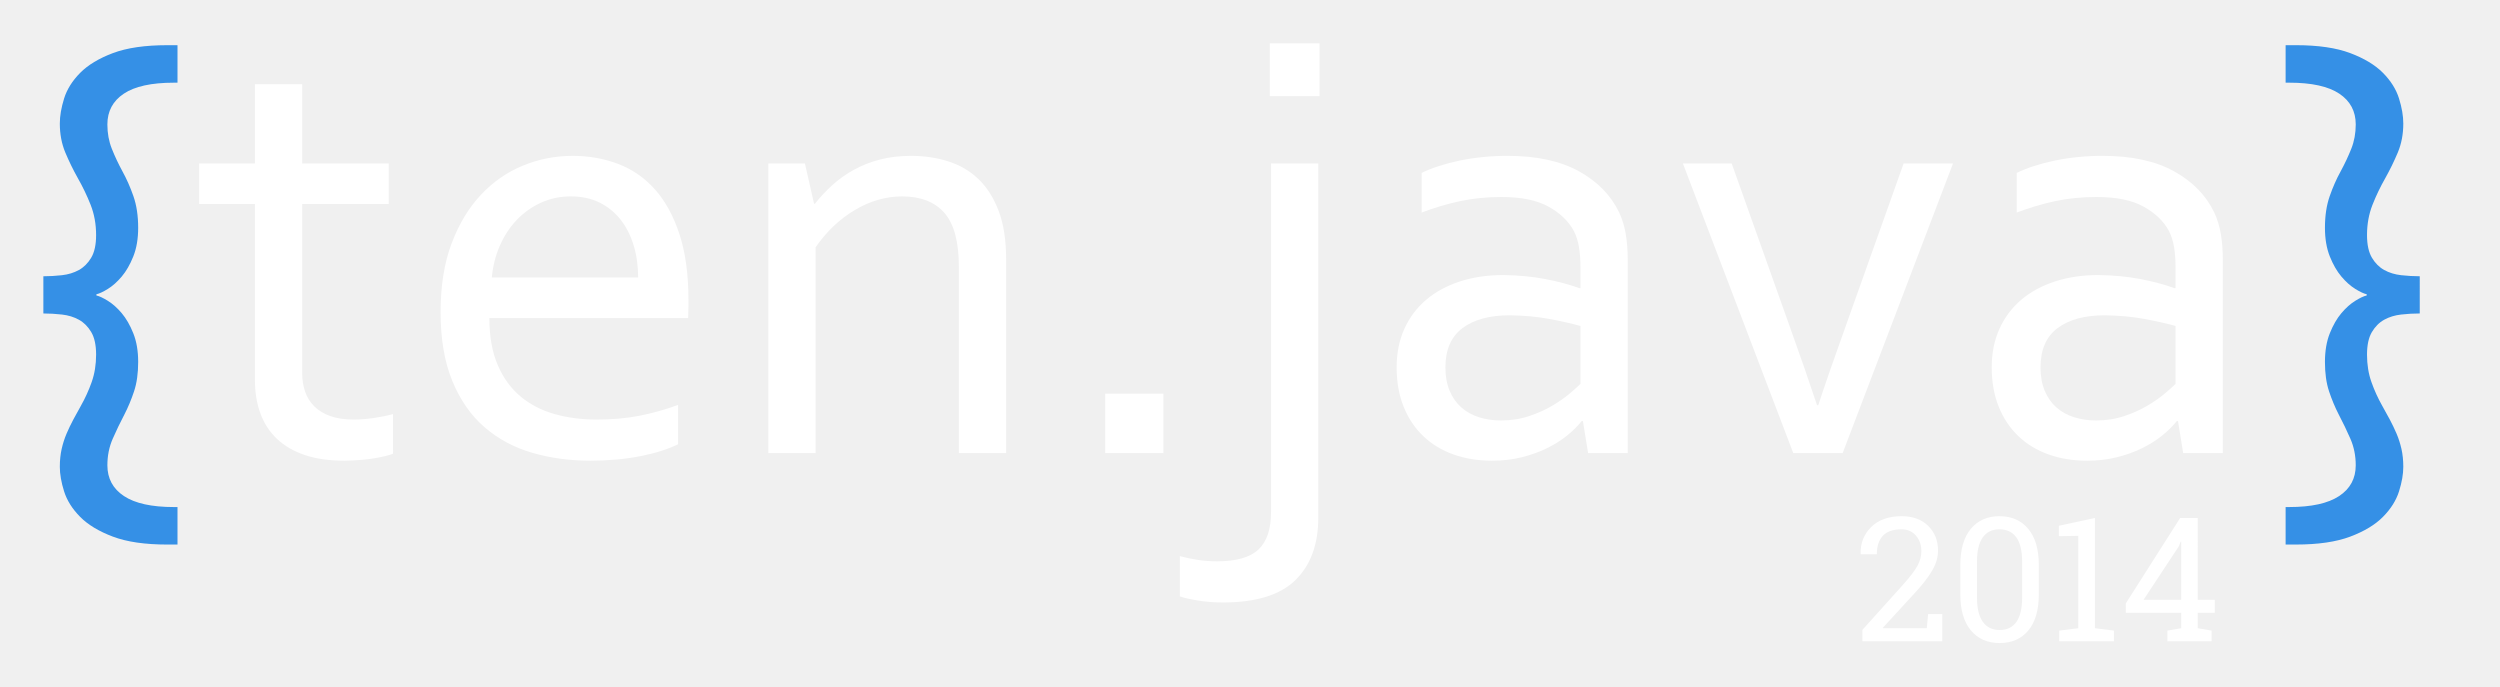
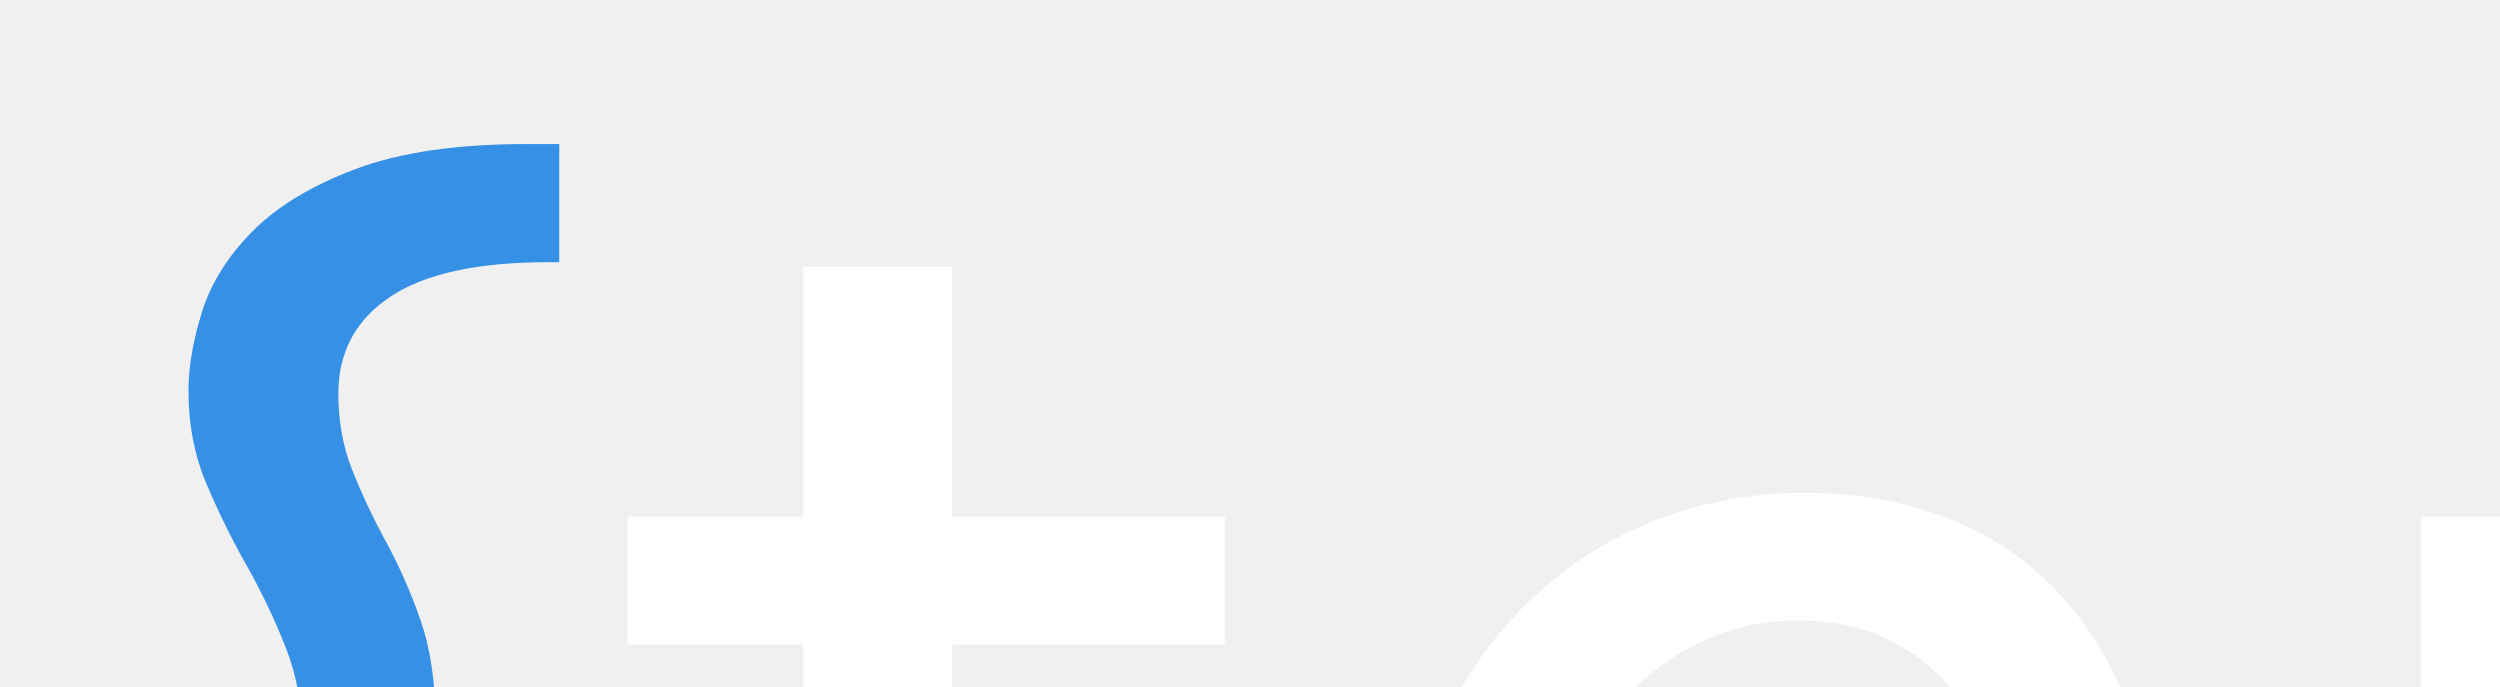
- <svg xmlns="http://www.w3.org/2000/svg" width="576.594" height="158.311" id="svg2" version="1.1">
+ <svg xmlns="http://www.w3.org/2000/svg" width="576.594" height="158.311" id="svg2" version="1.1" viewBox="0 0 183 50">
  <defs id="defs4" />
  <g id="layer1" transform="translate(-111.7725,-295.3393)">
    <g style="font-size:40px;font-style:normal;font-variant:normal;font-weight:normal;font-stretch:normal;line-height:125%;letter-spacing:0px;word-spacing:0px;fill:#000000;fill-opacity:1;stroke:none;font-family:Source Sans Pro;-inkscape-font-specification:Source Sans Pro" id="text2985">
      <path d="m 121.773,359.058 c 1.406,5e-5 2.836,-0.082 4.289,-0.246 1.453,-0.164 2.754,-0.562 3.902,-1.195 1.148,-0.633 2.098,-1.582 2.848,-2.848 0.75,-1.266 1.125,-3 1.125,-5.203 -2e-5,-2.531 -0.422,-4.863 -1.266,-6.996 -0.844,-2.133 -1.828,-4.184 -2.953,-6.152 -1.078,-1.922 -2.039,-3.891 -2.883,-5.906 -0.844,-2.016 -1.266,-4.242 -1.266,-6.68 -1e-5,-1.734 0.328,-3.656 0.984,-5.766 0.656,-2.109 1.887,-4.078 3.691,-5.906 1.805,-1.828 4.324,-3.351 7.559,-4.57 3.234,-1.219 7.406,-1.828 12.516,-1.828 l 2.391,0 0,8.648 -0.844,0 c -5.156,8e-5 -9,0.844 -11.531,2.531 -2.531,1.688 -3.797,4.055 -3.797,7.102 -2e-5,2.016 0.34,3.879 1.02,5.59 0.68,1.711 1.488,3.434 2.426,5.168 0.984,1.781 1.84,3.715 2.566,5.801 0.727,2.086 1.09,4.512 1.09,7.277 -3e-5,2.531 -0.375,4.734 -1.125,6.609 -0.75,1.875 -1.641,3.422 -2.672,4.641 -1.031,1.219 -2.098,2.168 -3.199,2.848 -1.102,0.68 -1.98,1.09 -2.637,1.23 l 0,0.281 c 0.656,0.141 1.535,0.551 2.637,1.23 1.102,0.68 2.168,1.629 3.199,2.848 1.031,1.219 1.922,2.766 2.672,4.641 0.75,1.875 1.125,4.078 1.125,6.609 -3e-5,2.625 -0.316,4.887 -0.949,6.785 -0.633,1.898 -1.371,3.668 -2.215,5.309 -0.984,1.875 -1.887,3.75 -2.707,5.625 -0.82,1.875 -1.23,3.914 -1.23,6.117 -2e-5,3.047 1.277,5.414 3.832,7.102 2.555,1.687 6.387,2.531 11.496,2.531 l 0.844,0 0,8.648 -2.391,0 c -5.109,-2e-5 -9.281,-0.609 -12.516,-1.828 -3.234,-1.219 -5.754,-2.742 -7.559,-4.57 -1.805,-1.828 -3.035,-3.785 -3.691,-5.871 -0.656,-2.086 -0.984,-3.973 -0.984,-5.66 -1e-5,-1.5 0.141,-2.871 0.422,-4.113 0.281,-1.242 0.656,-2.414 1.125,-3.516 0.469,-1.102 0.984,-2.18 1.547,-3.234 0.562,-1.055 1.148,-2.121 1.758,-3.199 0.984,-1.734 1.816,-3.562 2.496,-5.484 0.68,-1.922 1.02,-4.031 1.02,-6.328 -2e-5,-2.203 -0.375,-3.937 -1.125,-5.203 -0.75,-1.266 -1.699,-2.215 -2.848,-2.848 -1.148,-0.633 -2.449,-1.031 -3.902,-1.195 -1.453,-0.164 -2.883,-0.246 -4.289,-0.246 z" style="fill:#3590e6;fill-opacity:1" id="path3969" />
      <path d="m 202.421,399.98 c -0.938,0.375 -2.367,0.727 -4.289,1.055 -1.922,0.328 -4.219,0.516 -6.891,0.562 -3.516,0 -6.563,-0.434 -9.141,-1.301 -2.578,-0.867 -4.723,-2.109 -6.434,-3.727 -1.711,-1.617 -2.988,-3.574 -3.832,-5.871 -0.844,-2.297 -1.266,-4.852 -1.266,-7.664 l 0,-40.641 -12.867,0 0,-9.352 12.867,0 0,-18.281 10.898,0 0,18.281 19.969,0 0,9.352 -19.969,0 0,38.953 c -3e-5,1.547 0.223,2.977 0.668,4.289 0.445,1.313 1.148,2.449 2.109,3.41 0.961,0.961 2.191,1.711 3.691,2.25 1.5,0.539 3.305,0.809 5.414,0.809 1.453,1e-5 2.988,-0.117 4.605,-0.352 1.617,-0.234 3.105,-0.539 4.465,-0.914 z" style="fill:#ffffff;fill-opacity:1" id="path3971" />
      <path d="m 243.413,340.636 c -2.484,6e-5 -4.793,0.492 -6.926,1.477 -2.133,0.984 -3.996,2.32 -5.59,4.008 -1.594,1.688 -2.883,3.668 -3.867,5.941 -0.984,2.273 -1.594,4.699 -1.828,7.277 l 33.75,0 c -5e-5,-2.625 -0.34,-5.074 -1.02,-7.348 -0.68,-2.273 -1.676,-4.254 -2.988,-5.941 -1.313,-1.687 -2.93,-3.012 -4.852,-3.973 -1.922,-0.961 -4.148,-1.441 -6.68,-1.441 z m 5.977,51.469 c 3.609,1e-5 6.902,-0.293 9.879,-0.879 2.977,-0.586 5.941,-1.418 8.895,-2.496 l 0,9.07 c -2.391,1.172 -5.344,2.098 -8.859,2.777 -3.516,0.68 -7.289,1.02 -11.32,1.02 -4.781,0 -9.27,-0.609 -13.465,-1.828 -4.195,-1.219 -7.863,-3.187 -11.004,-5.906 -3.141,-2.719 -5.613,-6.27 -7.418,-10.652 -1.805,-4.383 -2.707,-9.668 -2.707,-15.855 0,-6.094 0.844,-11.379 2.531,-15.855 1.687,-4.477 3.937,-8.215 6.75,-11.215 2.812,-3 6.047,-5.25 9.703,-6.75 3.656,-1.5 7.477,-2.25 11.461,-2.25 3.75,7e-5 7.254,0.621 10.512,1.863 3.258,1.242 6.082,3.199 8.473,5.871 2.391,2.672 4.277,6.117 5.66,10.336 1.383,4.219 2.074,9.281 2.074,15.188 -7e-5,0.563 -7e-5,1.043 0,1.441 -7e-5,0.398 -0.024,1.301 -0.07,2.707 l -45.844,0 c -1e-5,4.266 0.645,7.887 1.934,10.863 1.289,2.977 3.047,5.391 5.273,7.242 2.227,1.852 4.84,3.199 7.84,4.043 3,0.844 6.234,1.266 9.703,1.266 z" style="fill:#ffffff;fill-opacity:1" id="path3973" />
      <path d="m 299.523,342.324 0.211,0 c 1.219,-1.547 2.566,-2.988 4.043,-4.324 1.477,-1.336 3.129,-2.508 4.957,-3.516 1.828,-1.008 3.832,-1.793 6.012,-2.355 2.18,-0.562 4.559,-0.844 7.137,-0.844 3.047,7e-5 5.906,0.422 8.578,1.266 2.672,0.844 4.992,2.203 6.961,4.078 1.969,1.875 3.527,4.324 4.676,7.348 1.148,3.023 1.723,6.738 1.723,11.145 l 0,44.719 -10.898,0 0,-42.961 c -5e-5,-5.766 -1.113,-9.914 -3.34,-12.445 -2.227,-2.531 -5.473,-3.797 -9.738,-3.797 -3.75,6e-5 -7.383,1.043 -10.898,3.129 -3.516,2.086 -6.539,4.957 -9.07,8.613 l 0,47.461 -10.898,0 0,-66.797 8.438,0 z" style="fill:#ffffff;fill-opacity:1" id="path3975" />
      <path d="m 366.671,399.839 0,-13.711 13.43,0 0,13.711 z" style="fill:#ffffff;fill-opacity:1" id="path3977" />
      <path d="m 415.819,414.746 c -2e-5,6.141 -1.758,10.934 -5.273,14.379 -3.516,3.445 -9.094,5.168 -16.734,5.168 -2.016,-3e-5 -3.949,-0.152 -5.801,-0.457 -1.852,-0.305 -3.223,-0.621 -4.113,-0.949 l 0,-9.281 c 1.406,0.375 2.812,0.668 4.219,0.879 1.406,0.211 2.859,0.316 4.359,0.316 4.453,-2e-5 7.641,-0.914 9.562,-2.742 1.922,-1.828 2.883,-4.688 2.883,-8.578 l 0,-80.438 10.898,0 z m -11.18,-97.242 0,-12.164 11.461,0 0,12.164 z" style="fill:#ffffff;fill-opacity:1" id="path3979" />
      <path d="m 476.851,392.457 -0.281,0 c -0.891,1.125 -2.016,2.238 -3.375,3.34 -1.359,1.102 -2.93,2.086 -4.711,2.953 -1.781,0.867 -3.727,1.559 -5.836,2.074 -2.109,0.516 -4.359,0.773 -6.75,0.773 -3.234,0 -6.199,-0.48 -8.895,-1.441 -2.695,-0.961 -5.016,-2.367 -6.961,-4.219 -1.945,-1.852 -3.457,-4.113 -4.535,-6.785 -1.078,-2.672 -1.617,-5.695 -1.617,-9.07 0,-3.328 0.598,-6.305 1.793,-8.93 1.195,-2.625 2.871,-4.852 5.027,-6.68 2.156,-1.828 4.746,-3.234 7.77,-4.219 3.023,-0.984 6.363,-1.477 10.02,-1.477 3.469,0.047 6.68,0.352 9.633,0.914 2.953,0.563 5.578,1.266 7.875,2.109 l 0.281,0 0,-4.641 c -5e-5,-1.828 -0.117,-3.445 -0.352,-4.852 -0.234,-1.406 -0.633,-2.648 -1.195,-3.727 -1.219,-2.25 -3.164,-4.113 -5.836,-5.59 -2.672,-1.477 -6.281,-2.215 -10.828,-2.215 -3.375,6e-5 -6.551,0.316 -9.527,0.949 -2.977,0.633 -5.941,1.512 -8.895,2.637 l 0,-9.141 c 1.125,-0.562 2.449,-1.09 3.973,-1.582 1.523,-0.492 3.129,-0.914 4.816,-1.266 1.687,-0.351 3.469,-0.621 5.344,-0.809 1.875,-0.187 3.75,-0.281 5.625,-0.281 6.75,7e-5 12.269,1.195 16.559,3.586 4.289,2.391 7.371,5.555 9.246,9.492 0.703,1.5 1.207,3.152 1.512,4.957 0.305,1.805 0.457,3.785 0.457,5.941 l 0,44.578 -9.141,0 z m -0.562,-21.938 c -2.016,-0.562 -4.406,-1.102 -7.172,-1.617 -2.766,-0.516 -5.813,-0.797 -9.141,-0.844 -4.641,4e-5 -8.273,0.984 -10.898,2.953 -2.625,1.969 -3.938,4.992 -3.938,9.07 -1e-5,2.063 0.328,3.867 0.984,5.414 0.656,1.547 1.559,2.824 2.707,3.832 1.148,1.008 2.508,1.758 4.078,2.25 1.57,0.492 3.246,0.738 5.027,0.738 2.344,0 4.523,-0.34 6.539,-1.02 2.016,-0.68 3.809,-1.488 5.379,-2.426 1.57,-0.937 2.906,-1.875 4.008,-2.812 1.102,-0.937 1.91,-1.664 2.426,-2.18 z" style="fill:#ffffff;fill-opacity:1" id="path3981" />
      <path d="m 531.132,388.8 c 1.594,-4.875 3.75,-11.086 6.469,-18.633 l 13.219,-37.125 11.391,0 -25.453,66.797 -11.391,0 -25.453,-66.797 11.25,0 13.219,37.125 c 2.625,7.313 4.781,13.523 6.469,18.633 z" style="fill:#ffffff;fill-opacity:1" id="path3983" />
      <path d="m 614.101,392.457 -0.281,0 c -0.891,1.125 -2.016,2.238 -3.375,3.34 -1.359,1.102 -2.93,2.086 -4.711,2.953 -1.781,0.867 -3.727,1.559 -5.836,2.074 -2.109,0.516 -4.359,0.773 -6.75,0.773 -3.234,0 -6.199,-0.48 -8.895,-1.441 -2.695,-0.961 -5.016,-2.367 -6.961,-4.219 -1.945,-1.852 -3.457,-4.113 -4.535,-6.785 -1.078,-2.672 -1.617,-5.695 -1.617,-9.07 0,-3.328 0.598,-6.305 1.793,-8.93 1.195,-2.625 2.871,-4.852 5.027,-6.68 2.156,-1.828 4.746,-3.234 7.77,-4.219 3.023,-0.984 6.363,-1.477 10.02,-1.477 3.469,0.047 6.68,0.352 9.633,0.914 2.953,0.563 5.578,1.266 7.875,2.109 l 0.281,0 0,-4.641 c -5e-5,-1.828 -0.117,-3.445 -0.352,-4.852 -0.234,-1.406 -0.633,-2.648 -1.195,-3.727 -1.219,-2.25 -3.164,-4.113 -5.836,-5.59 -2.672,-1.477 -6.281,-2.215 -10.828,-2.215 -3.375,6e-5 -6.551,0.316 -9.527,0.949 -2.977,0.633 -5.941,1.512 -8.895,2.637 l 0,-9.141 c 1.125,-0.562 2.449,-1.09 3.973,-1.582 1.523,-0.492 3.129,-0.914 4.816,-1.266 1.687,-0.351 3.469,-0.621 5.344,-0.809 1.875,-0.187 3.75,-0.281 5.625,-0.281 6.75,7e-5 12.269,1.195 16.559,3.586 4.289,2.391 7.371,5.555 9.246,9.492 0.703,1.5 1.207,3.152 1.512,4.957 0.305,1.805 0.457,3.785 0.457,5.941 l 0,44.578 -9.141,0 z m -0.562,-21.938 c -2.016,-0.562 -4.406,-1.102 -7.172,-1.617 -2.766,-0.516 -5.813,-0.797 -9.141,-0.844 -4.641,4e-5 -8.273,0.984 -10.898,2.953 -2.625,1.969 -3.938,4.992 -3.938,9.07 -10e-6,2.063 0.328,3.867 0.984,5.414 0.656,1.547 1.559,2.824 2.707,3.832 1.148,1.008 2.508,1.758 4.078,2.25 1.57,0.492 3.246,0.738 5.027,0.738 2.344,0 4.523,-0.34 6.539,-1.02 2.016,-0.68 3.809,-1.488 5.379,-2.426 1.57,-0.937 2.906,-1.875 4.008,-2.812 1.102,-0.937 1.91,-1.664 2.426,-2.18 z" style="fill:#ffffff;fill-opacity:1" id="path3985" />
      <path d="m 669.858,367.636 c -1.406,3e-5 -2.836,0.082 -4.289,0.246 -1.453,0.164 -2.754,0.563 -3.902,1.195 -1.148,0.633 -2.098,1.582 -2.848,2.848 -0.75,1.266 -1.125,3 -1.125,5.203 -2e-5,2.297 0.34,4.406 1.02,6.328 0.68,1.922 1.512,3.75 2.496,5.484 0.609,1.078 1.195,2.145 1.758,3.199 0.562,1.055 1.078,2.133 1.547,3.234 0.469,1.102 0.844,2.273 1.125,3.516 0.281,1.242 0.422,2.613 0.422,4.113 -3e-5,1.687 -0.328,3.574 -0.984,5.66 -0.656,2.086 -1.887,4.043 -3.691,5.871 -1.805,1.828 -4.324,3.352 -7.559,4.57 -3.234,1.219 -7.406,1.828 -12.516,1.828 l -2.391,0 0,-8.648 0.844,0 c 5.109,-1e-5 8.941,-0.844 11.496,-2.531 2.555,-1.688 3.832,-4.055 3.832,-7.102 -2e-5,-2.203 -0.41,-4.242 -1.23,-6.117 -0.82,-1.875 -1.723,-3.75 -2.707,-5.625 -0.844,-1.641 -1.582,-3.41 -2.215,-5.309 -0.633,-1.898 -0.949,-4.16 -0.949,-6.785 -2e-5,-2.531 0.375,-4.734 1.125,-6.609 0.75,-1.875 1.641,-3.422 2.672,-4.641 1.031,-1.219 2.098,-2.168 3.199,-2.848 1.102,-0.68 1.98,-1.09 2.637,-1.23 l 0,-0.281 c -0.656,-0.141 -1.535,-0.551 -2.637,-1.23 -1.102,-0.68 -2.168,-1.629 -3.199,-2.848 -1.031,-1.219 -1.922,-2.766 -2.672,-4.641 -0.75,-1.875 -1.125,-4.078 -1.125,-6.609 -2e-5,-2.766 0.363,-5.191 1.09,-7.277 0.727,-2.086 1.582,-4.019 2.566,-5.801 0.937,-1.734 1.746,-3.457 2.426,-5.168 0.68,-1.711 1.02,-3.574 1.02,-5.59 -2e-5,-3.047 -1.266,-5.414 -3.797,-7.102 -2.531,-1.687 -6.375,-2.531 -11.531,-2.531 l -0.844,0 0,-8.648 2.391,0 c 5.109,9e-5 9.281,0.609 12.516,1.828 3.234,1.219 5.754,2.742 7.559,4.57 1.805,1.828 3.035,3.797 3.691,5.906 0.656,2.109 0.984,4.031 0.984,5.766 -3e-5,2.438 -0.422,4.664 -1.266,6.68 -0.844,2.016 -1.805,3.984 -2.883,5.906 -1.125,1.969 -2.109,4.02 -2.953,6.152 -0.844,2.133 -1.266,4.465 -1.266,6.996 -2e-5,2.203 0.375,3.938 1.125,5.203 0.75,1.266 1.699,2.215 2.848,2.848 1.148,0.633 2.449,1.031 3.902,1.195 1.453,0.164 2.883,0.246 4.289,0.246 z" style="fill:#3590e6;fill-opacity:1" id="path3987" />
    </g>
    <g style="font-size:40px;font-style:normal;font-variant:normal;font-weight:normal;font-stretch:normal;line-height:125%;letter-spacing:0px;word-spacing:0px;fill:#000000;fill-opacity:1;stroke:none;font-family:Roboto Slab;-inkscape-font-specification:Roboto Slab" id="text3871">
      <path d="m 541.316,443.24 0,-2.637 9.316,-10.352 c 1.667,-1.862 2.796,-3.34 3.389,-4.434 0.592,-1.094 0.889,-2.214 0.889,-3.359 -2e-5,-1.419 -0.417,-2.614 -1.25,-3.584 -0.833,-0.97 -1.934,-1.455 -3.301,-1.455 -1.966,3e-5 -3.411,0.501 -4.336,1.504 -0.924,1.003 -1.387,2.422 -1.387,4.258 l -3.691,0 -0.039,-0.117 c -0.065,-2.448 0.745,-4.505 2.432,-6.172 1.686,-1.667 4.027,-2.5 7.021,-2.5 2.565,3e-5 4.606,0.745 6.123,2.236 1.517,1.491 2.275,3.389 2.275,5.693 -2e-5,1.55 -0.459,3.099 -1.377,4.648 -0.918,1.55 -2.21,3.223 -3.877,5.02 l -7.48,8.145 0.039,0.098 10.098,0 0.312,-3.262 3.262,0 0,6.27 z" style="fill:#ffffff" id="path3960" />
      <path d="m 582,432.4 c -2e-5,3.633 -0.807,6.416 -2.422,8.35 -1.615,1.934 -3.822,2.9 -6.621,2.9 -2.786,0 -4.993,-0.97 -6.621,-2.91 -1.628,-1.94 -2.441,-4.72 -2.441,-8.34 l 0,-6.738 c 0,-3.62 0.807,-6.403 2.422,-8.35 1.615,-1.947 3.815,-2.92 6.602,-2.92 2.799,3e-5 5.013,0.973 6.641,2.92 1.628,1.947 2.441,4.73 2.441,8.35 z m -3.848,-7.559 c -2e-5,-2.461 -0.446,-4.313 -1.338,-5.557 -0.892,-1.243 -2.191,-1.865 -3.896,-1.865 -1.68,3e-5 -2.962,0.622 -3.848,1.865 -0.885,1.244 -1.328,3.096 -1.328,5.557 l 0,8.34 c -10e-6,2.461 0.449,4.32 1.348,5.576 0.898,1.257 2.187,1.885 3.867,1.885 1.706,0 2.998,-0.625 3.877,-1.875 0.879,-1.25 1.318,-3.112 1.318,-5.586 z" style="fill:#ffffff" id="path3962" />
      <path d="m 586.707,440.779 4.395,-0.547 0,-21.309 -4.473,0.078 0,-2.402 8.32,-1.797 0,25.43 4.375,0.547 0,2.461 -12.617,0 z" style="fill:#ffffff" id="path3964" />
      <path d="m 618.66,433.67 3.926,0 0,3.008 -3.926,0 0,3.555 3.184,0.547 0,2.461 -10.195,0 0,-2.461 3.184,-0.547 0,-3.555 -12.773,0 0,-2.168 12.539,-19.707 4.062,0 z m -12.5,0 8.672,0 0,-13.379 -0.117,-0.039 -0.391,1.035 z" style="fill:#ffffff" id="path3966" />
    </g>
  </g>
</svg>
